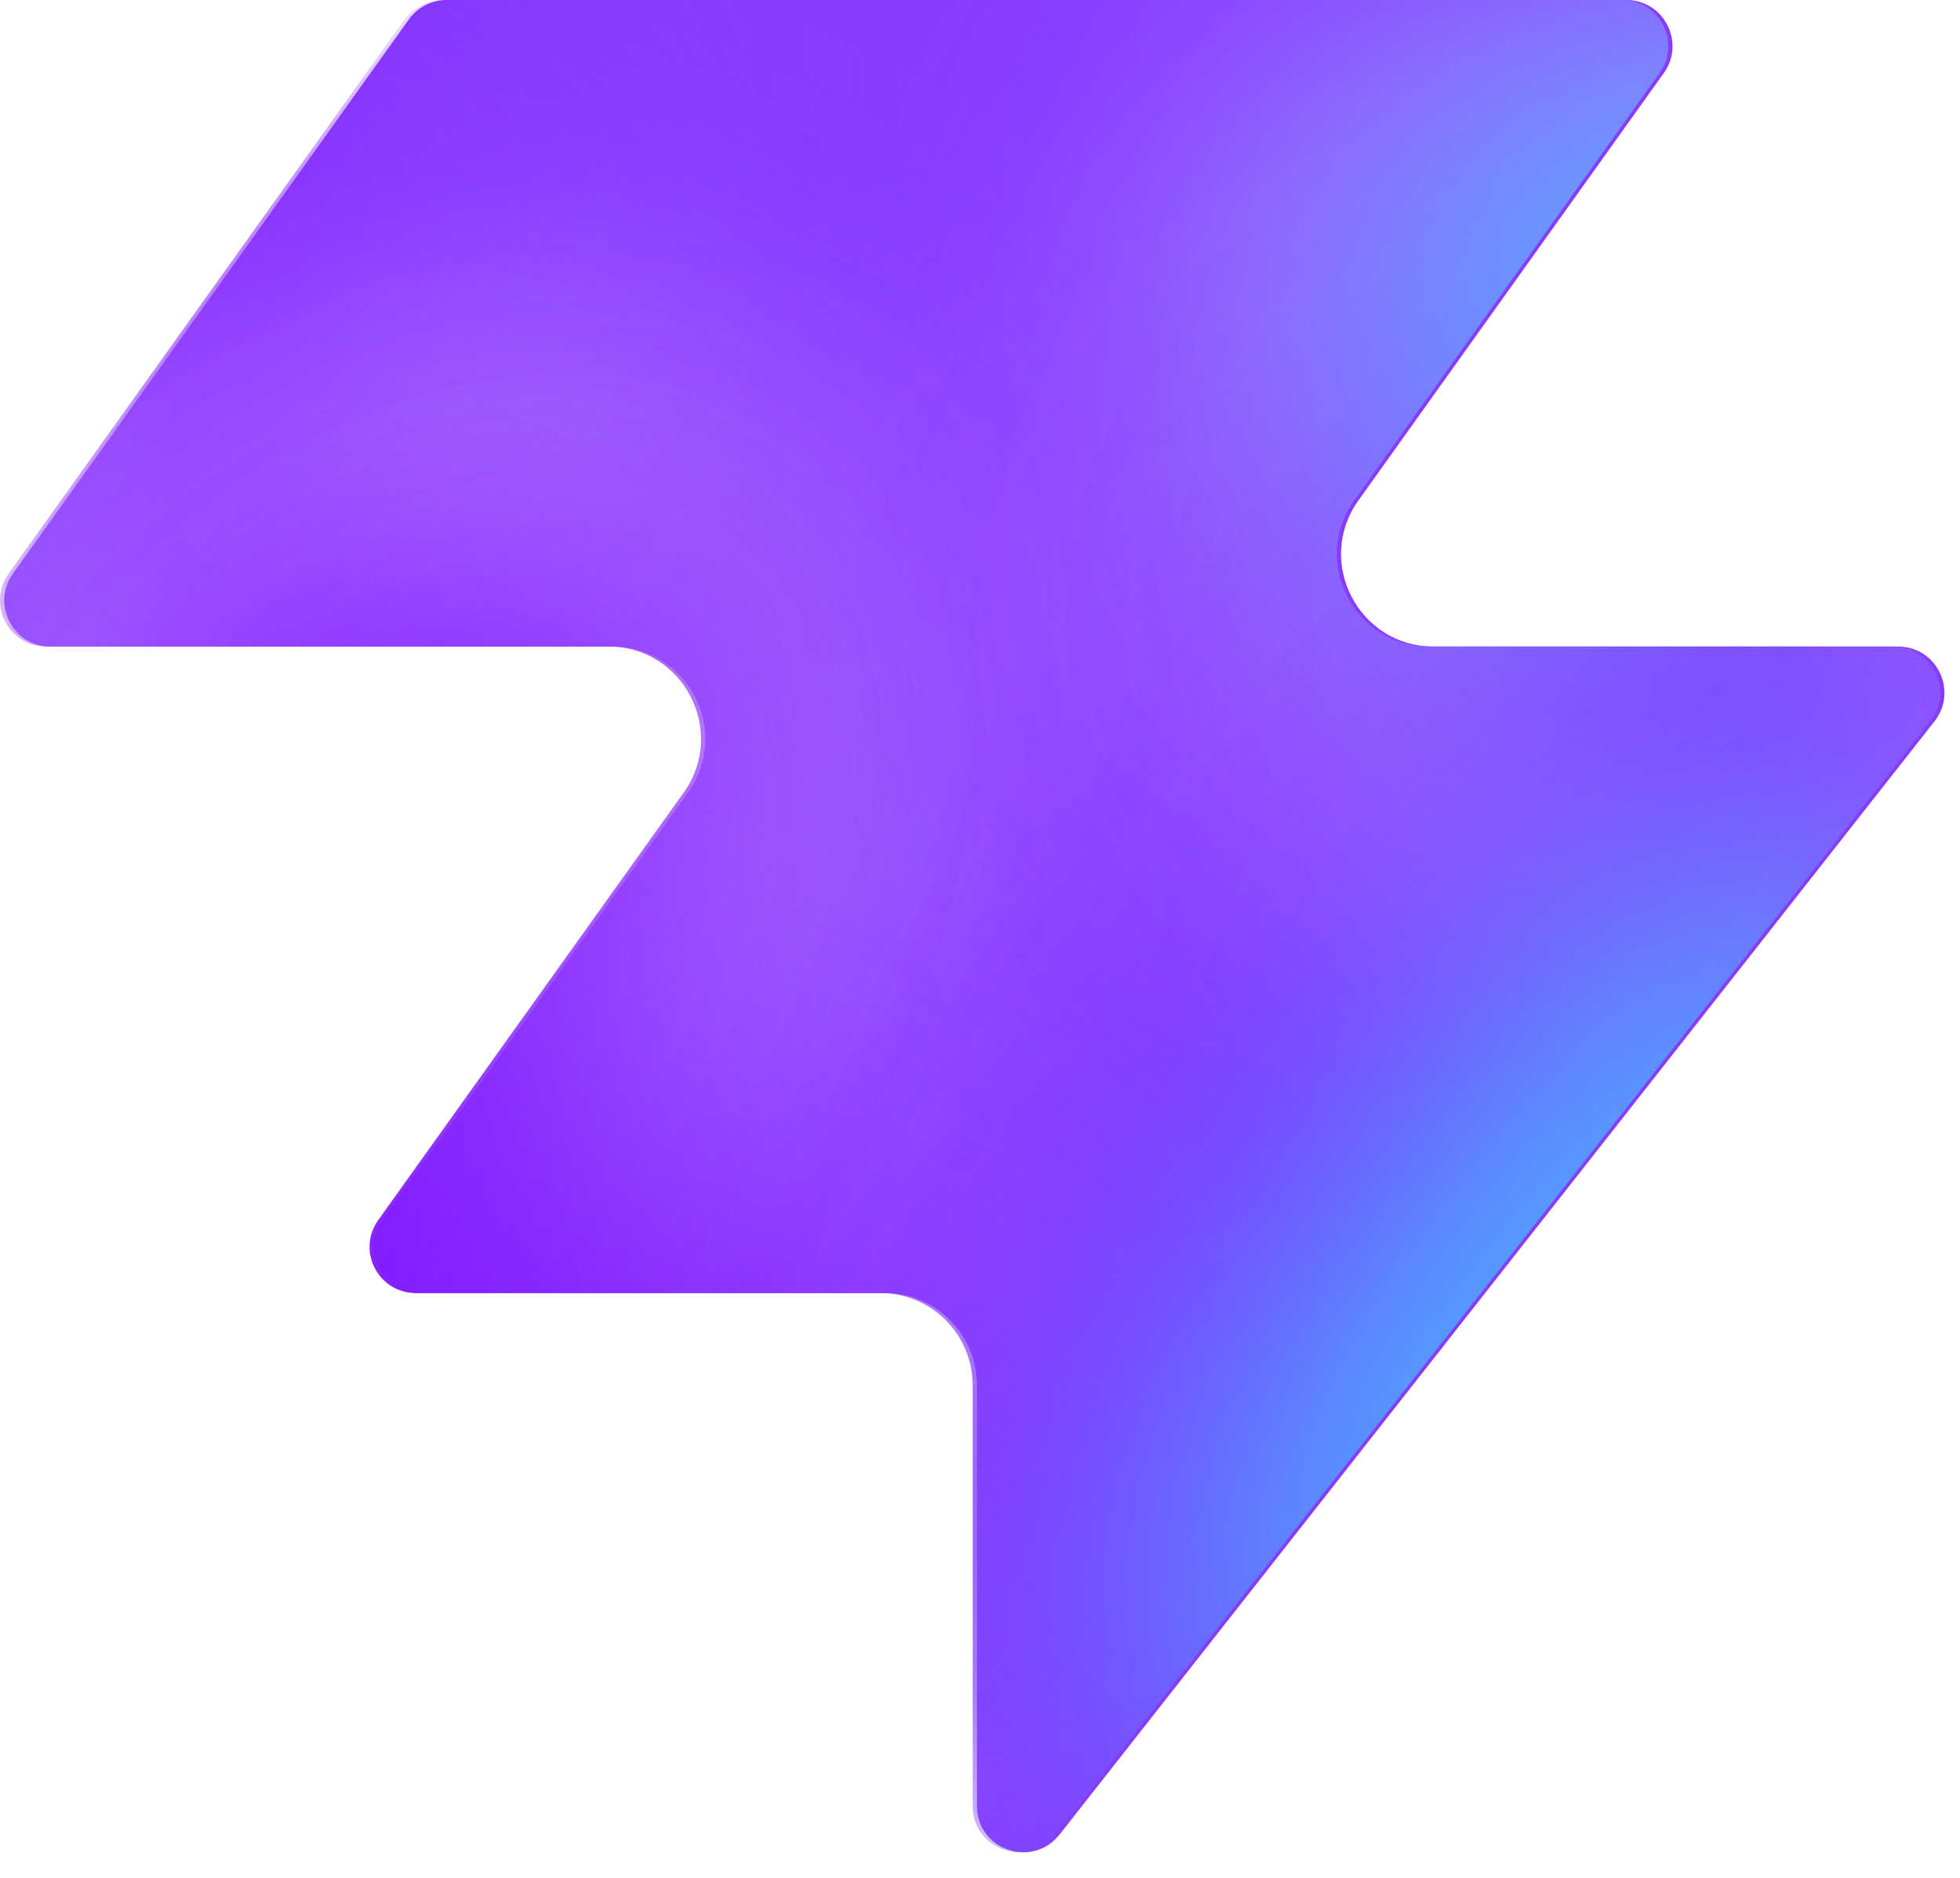
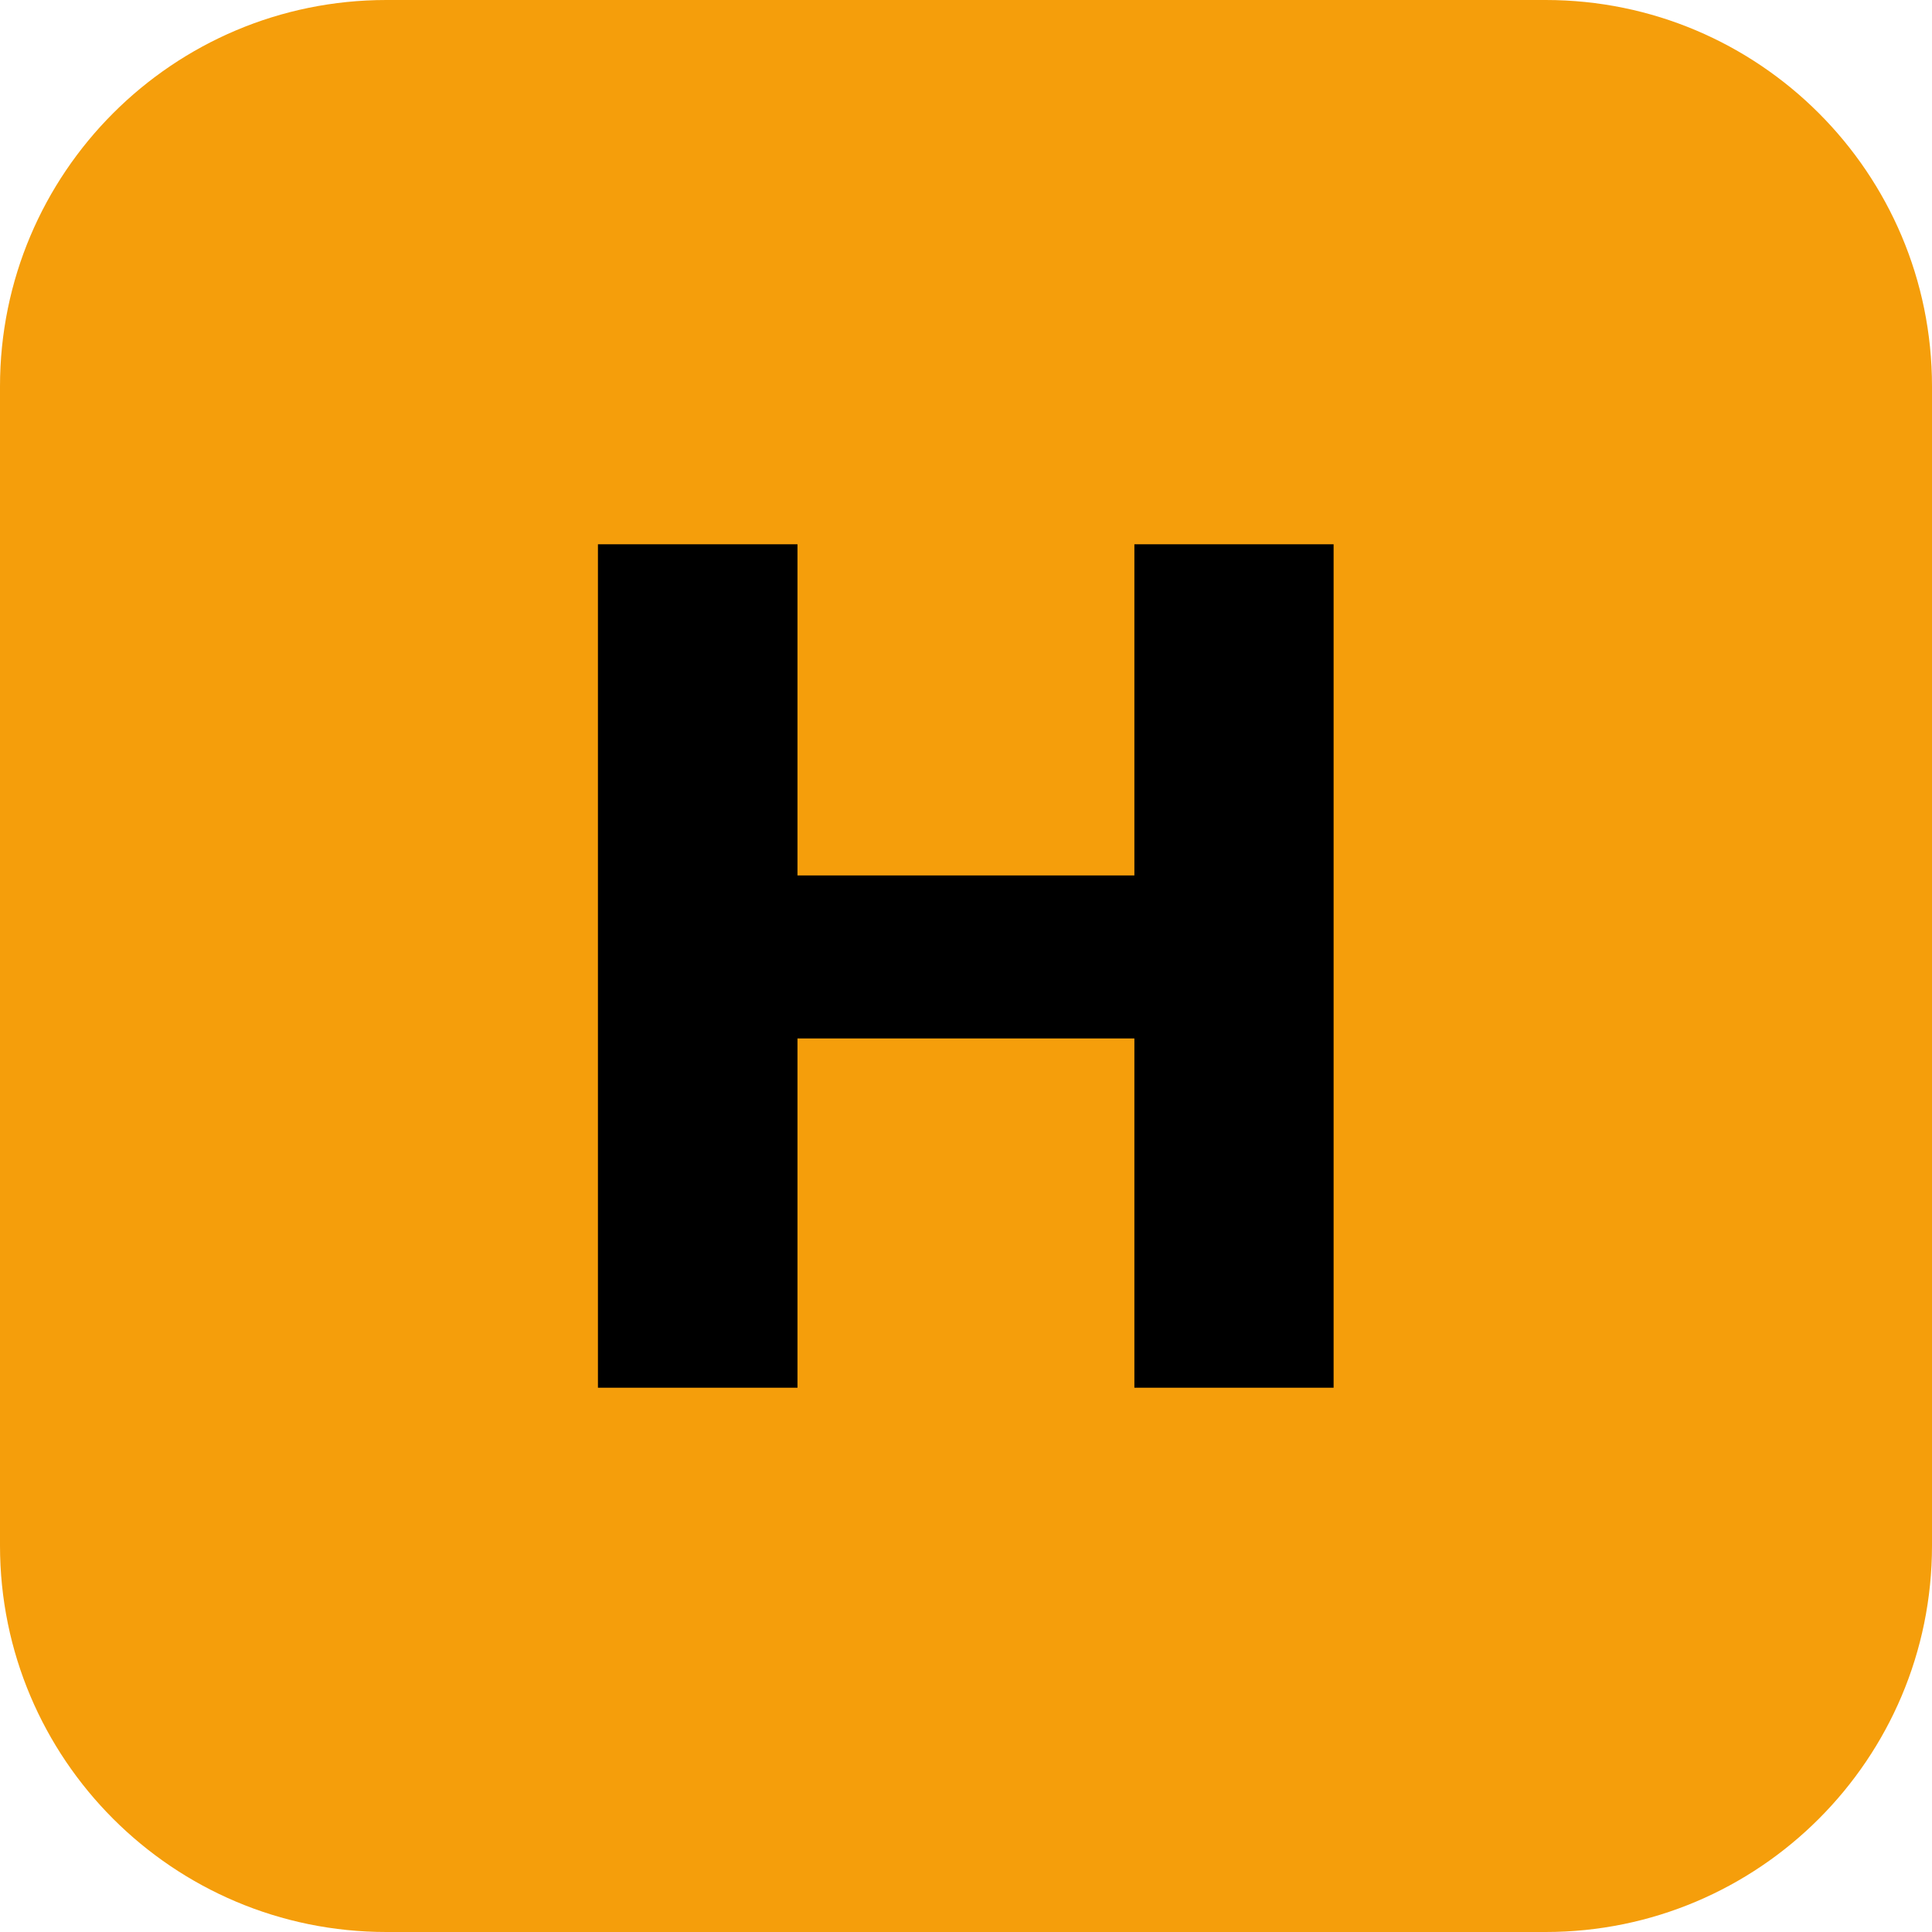
- <svg xmlns="http://www.w3.org/2000/svg" width="48" height="46" fill="none" viewBox="0 0 48 46">
-   <path fill="#863bff" d="M25.946 44.938c-.664.845-2.021.375-2.021-.698V33.937a2.26 2.26 0 0 0-2.262-2.262H10.287c-.92 0-1.456-1.04-.92-1.788l7.48-10.471c1.07-1.497 0-3.578-1.842-3.578H1.237c-.92 0-1.456-1.04-.92-1.788L10.013.474c.214-.297.556-.474.92-.474h28.894c.92 0 1.456 1.04.92 1.788l-7.48 10.471c-1.07 1.498 0 3.579 1.842 3.579h11.377c.943 0 1.473 1.088.89 1.83L25.947 44.94z" style="fill:#863bff;fill:color(display-p3 .525 .23 1);fill-opacity:1" />
-   <mask id="a" width="48" height="46" x="0" y="0" maskUnits="userSpaceOnUse" style="mask-type:alpha">
-     <path fill="#000" d="M25.842 44.938c-.664.844-2.021.375-2.021-.698V33.937a2.26 2.26 0 0 0-2.262-2.262H10.183c-.92 0-1.456-1.04-.92-1.788l7.48-10.471c1.07-1.498 0-3.579-1.842-3.579H1.133c-.92 0-1.456-1.04-.92-1.787L9.91.473c.214-.297.556-.474.92-.474h28.894c.92 0 1.456 1.04.92 1.788l-7.48 10.471c-1.07 1.498 0 3.578 1.842 3.578h11.377c.943 0 1.473 1.088.89 1.832L25.843 44.94z" style="fill:#000;fill-opacity:1" />
-   </mask>
-   <g mask="url(#a)">
-     <g filter="url(#b)">
-       <ellipse cx="5.508" cy="14.704" fill="#ede6ff" rx="5.508" ry="14.704" style="fill:#ede6ff;fill:color(display-p3 .927 .903 1);fill-opacity:1" transform="matrix(.00324 1 1 -.00324 -4.47 31.516)" />
-     </g>
-     <g filter="url(#c)">
-       <ellipse cx="10.399" cy="29.851" fill="#ede6ff" rx="10.399" ry="29.851" style="fill:#ede6ff;fill:color(display-p3 .927 .903 1);fill-opacity:1" transform="matrix(.00324 1 1 -.00324 -39.328 7.883)" />
-     </g>
-     <g filter="url(#d)">
-       <ellipse cx="5.508" cy="30.487" fill="#7e14ff" rx="5.508" ry="30.487" style="fill:#7e14ff;fill:color(display-p3 .492 .077 1);fill-opacity:1" transform="rotate(89.814 -25.913 -14.639)scale(1 -1)" />
-     </g>
-     <g filter="url(#e)">
-       <ellipse cx="5.508" cy="30.599" fill="#7e14ff" rx="5.508" ry="30.599" style="fill:#7e14ff;fill:color(display-p3 .492 .077 1);fill-opacity:1" transform="rotate(89.814 -32.644 -3.334)scale(1 -1)" />
-     </g>
-     <g filter="url(#f)">
-       <ellipse cx="5.508" cy="30.599" fill="#7e14ff" rx="5.508" ry="30.599" style="fill:#7e14ff;fill:color(display-p3 .492 .077 1);fill-opacity:1" transform="matrix(.00324 1 1 -.00324 -34.34 30.47)" />
-     </g>
-     <g filter="url(#g)">
-       <ellipse cx="14.072" cy="22.078" fill="#ede6ff" rx="14.072" ry="22.078" style="fill:#ede6ff;fill:color(display-p3 .927 .903 1);fill-opacity:1" transform="rotate(93.35 24.506 48.493)scale(-1 1)" />
-     </g>
-     <g filter="url(#h)">
-       <ellipse cx="3.47" cy="21.501" fill="#7e14ff" rx="3.47" ry="21.501" style="fill:#7e14ff;fill:color(display-p3 .492 .077 1);fill-opacity:1" transform="rotate(89.009 28.708 47.59)scale(-1 1)" />
-     </g>
-     <g filter="url(#i)">
-       <ellipse cx="3.47" cy="21.501" fill="#7e14ff" rx="3.47" ry="21.501" style="fill:#7e14ff;fill:color(display-p3 .492 .077 1);fill-opacity:1" transform="rotate(89.009 28.708 47.59)scale(-1 1)" />
-     </g>
-     <g filter="url(#j)">
-       <ellipse cx=".387" cy="8.972" fill="#7e14ff" rx="4.407" ry="29.108" style="fill:#7e14ff;fill:color(display-p3 .492 .077 1);fill-opacity:1" transform="rotate(39.51 .387 8.972)" />
-     </g>
-     <g filter="url(#k)">
-       <ellipse cx="47.523" cy="-6.092" fill="#7e14ff" rx="4.407" ry="29.108" style="fill:#7e14ff;fill:color(display-p3 .492 .077 1);fill-opacity:1" transform="rotate(37.892 47.523 -6.092)" />
-     </g>
-     <g filter="url(#l)">
-       <ellipse cx="41.412" cy="6.333" fill="#47bfff" rx="5.971" ry="9.665" style="fill:#47bfff;fill:color(display-p3 .28 .748 1);fill-opacity:1" transform="rotate(37.892 41.412 6.333)" />
-     </g>
-     <g filter="url(#m)">
-       <ellipse cx="-1.879" cy="38.332" fill="#7e14ff" rx="4.407" ry="29.108" style="fill:#7e14ff;fill:color(display-p3 .492 .077 1);fill-opacity:1" transform="rotate(37.892 -1.88 38.332)" />
-     </g>
-     <g filter="url(#n)">
-       <ellipse cx="-1.879" cy="38.332" fill="#7e14ff" rx="4.407" ry="29.108" style="fill:#7e14ff;fill:color(display-p3 .492 .077 1);fill-opacity:1" transform="rotate(37.892 -1.88 38.332)" />
-     </g>
-     <g filter="url(#o)">
-       <ellipse cx="35.651" cy="29.907" fill="#7e14ff" rx="4.407" ry="29.108" style="fill:#7e14ff;fill:color(display-p3 .492 .077 1);fill-opacity:1" transform="rotate(37.892 35.651 29.907)" />
-     </g>
-     <g filter="url(#p)">
-       <ellipse cx="38.418" cy="32.4" fill="#47bfff" rx="5.971" ry="15.297" style="fill:#47bfff;fill:color(display-p3 .28 .748 1);fill-opacity:1" transform="rotate(37.892 38.418 32.4)" />
-     </g>
-   </g>
-   <defs>
-     <filter id="b" width="60.045" height="41.654" x="-19.77" y="16.149" color-interpolation-filters="sRGB" filterUnits="userSpaceOnUse">
-       <feFlood flood-opacity="0" result="BackgroundImageFix" />
-       <feBlend in="SourceGraphic" in2="BackgroundImageFix" result="shape" />
-       <feGaussianBlur result="effect1_foregroundBlur_2002_17158" stdDeviation="7.659" />
-     </filter>
-     <filter id="c" width="90.34" height="51.437" x="-54.613" y="-7.533" color-interpolation-filters="sRGB" filterUnits="userSpaceOnUse">
-       <feFlood flood-opacity="0" result="BackgroundImageFix" />
-       <feBlend in="SourceGraphic" in2="BackgroundImageFix" result="shape" />
-       <feGaussianBlur result="effect1_foregroundBlur_2002_17158" stdDeviation="7.659" />
-     </filter>
-     <filter id="d" width="79.355" height="29.4" x="-49.64" y="2.03" color-interpolation-filters="sRGB" filterUnits="userSpaceOnUse">
-       <feFlood flood-opacity="0" result="BackgroundImageFix" />
-       <feBlend in="SourceGraphic" in2="BackgroundImageFix" result="shape" />
-       <feGaussianBlur result="effect1_foregroundBlur_2002_17158" stdDeviation="4.596" />
-     </filter>
-     <filter id="e" width="79.579" height="29.4" x="-45.045" y="20.029" color-interpolation-filters="sRGB" filterUnits="userSpaceOnUse">
-       <feFlood flood-opacity="0" result="BackgroundImageFix" />
-       <feBlend in="SourceGraphic" in2="BackgroundImageFix" result="shape" />
-       <feGaussianBlur result="effect1_foregroundBlur_2002_17158" stdDeviation="4.596" />
-     </filter>
-     <filter id="f" width="79.579" height="29.4" x="-43.513" y="21.178" color-interpolation-filters="sRGB" filterUnits="userSpaceOnUse">
-       <feFlood flood-opacity="0" result="BackgroundImageFix" />
-       <feBlend in="SourceGraphic" in2="BackgroundImageFix" result="shape" />
-       <feGaussianBlur result="effect1_foregroundBlur_2002_17158" stdDeviation="4.596" />
-     </filter>
-     <filter id="g" width="74.749" height="58.852" x="15.756" y="-17.901" color-interpolation-filters="sRGB" filterUnits="userSpaceOnUse">
-       <feFlood flood-opacity="0" result="BackgroundImageFix" />
-       <feBlend in="SourceGraphic" in2="BackgroundImageFix" result="shape" />
-       <feGaussianBlur result="effect1_foregroundBlur_2002_17158" stdDeviation="7.659" />
-     </filter>
-     <filter id="h" width="61.377" height="25.362" x="23.548" y="2.284" color-interpolation-filters="sRGB" filterUnits="userSpaceOnUse">
-       <feFlood flood-opacity="0" result="BackgroundImageFix" />
-       <feBlend in="SourceGraphic" in2="BackgroundImageFix" result="shape" />
-       <feGaussianBlur result="effect1_foregroundBlur_2002_17158" stdDeviation="4.596" />
-     </filter>
-     <filter id="i" width="61.377" height="25.362" x="23.548" y="2.284" color-interpolation-filters="sRGB" filterUnits="userSpaceOnUse">
-       <feFlood flood-opacity="0" result="BackgroundImageFix" />
-       <feBlend in="SourceGraphic" in2="BackgroundImageFix" result="shape" />
-       <feGaussianBlur result="effect1_foregroundBlur_2002_17158" stdDeviation="4.596" />
-     </filter>
-     <filter id="j" width="56.045" height="63.649" x="-27.636" y="-22.853" color-interpolation-filters="sRGB" filterUnits="userSpaceOnUse">
-       <feFlood flood-opacity="0" result="BackgroundImageFix" />
-       <feBlend in="SourceGraphic" in2="BackgroundImageFix" result="shape" />
-       <feGaussianBlur result="effect1_foregroundBlur_2002_17158" stdDeviation="4.596" />
-     </filter>
-     <filter id="k" width="54.814" height="64.646" x="20.116" y="-38.415" color-interpolation-filters="sRGB" filterUnits="userSpaceOnUse">
-       <feFlood flood-opacity="0" result="BackgroundImageFix" />
-       <feBlend in="SourceGraphic" in2="BackgroundImageFix" result="shape" />
-       <feGaussianBlur result="effect1_foregroundBlur_2002_17158" stdDeviation="4.596" />
-     </filter>
-     <filter id="l" width="33.541" height="35.313" x="24.641" y="-11.323" color-interpolation-filters="sRGB" filterUnits="userSpaceOnUse">
-       <feFlood flood-opacity="0" result="BackgroundImageFix" />
-       <feBlend in="SourceGraphic" in2="BackgroundImageFix" result="shape" />
-       <feGaussianBlur result="effect1_foregroundBlur_2002_17158" stdDeviation="4.596" />
-     </filter>
-     <filter id="m" width="54.814" height="64.646" x="-29.286" y="6.009" color-interpolation-filters="sRGB" filterUnits="userSpaceOnUse">
-       <feFlood flood-opacity="0" result="BackgroundImageFix" />
-       <feBlend in="SourceGraphic" in2="BackgroundImageFix" result="shape" />
-       <feGaussianBlur result="effect1_foregroundBlur_2002_17158" stdDeviation="4.596" />
-     </filter>
-     <filter id="n" width="54.814" height="64.646" x="-29.286" y="6.009" color-interpolation-filters="sRGB" filterUnits="userSpaceOnUse">
-       <feFlood flood-opacity="0" result="BackgroundImageFix" />
-       <feBlend in="SourceGraphic" in2="BackgroundImageFix" result="shape" />
-       <feGaussianBlur result="effect1_foregroundBlur_2002_17158" stdDeviation="4.596" />
-     </filter>
-     <filter id="o" width="54.814" height="64.646" x="8.244" y="-2.416" color-interpolation-filters="sRGB" filterUnits="userSpaceOnUse">
-       <feFlood flood-opacity="0" result="BackgroundImageFix" />
-       <feBlend in="SourceGraphic" in2="BackgroundImageFix" result="shape" />
-       <feGaussianBlur result="effect1_foregroundBlur_2002_17158" stdDeviation="4.596" />
-     </filter>
-     <filter id="p" width="39.409" height="43.623" x="18.713" y="10.588" color-interpolation-filters="sRGB" filterUnits="userSpaceOnUse">
-       <feFlood flood-opacity="0" result="BackgroundImageFix" />
-       <feBlend in="SourceGraphic" in2="BackgroundImageFix" result="shape" />
-       <feGaussianBlur result="effect1_foregroundBlur_2002_17158" stdDeviation="4.596" />
-     </filter>
-   </defs>
+ <svg xmlns="http://www.w3.org/2000/svg" viewBox="0 0 100 100">
+   <rect width="100" height="100" rx="20" fill="#f59e0b" />
+   <text x="50" y="50" font-family="system-ui, -apple-system, sans-serif" font-size="60" font-weight="800" fill="#000000" text-anchor="middle" dominant-baseline="central">H</text>
</svg>
